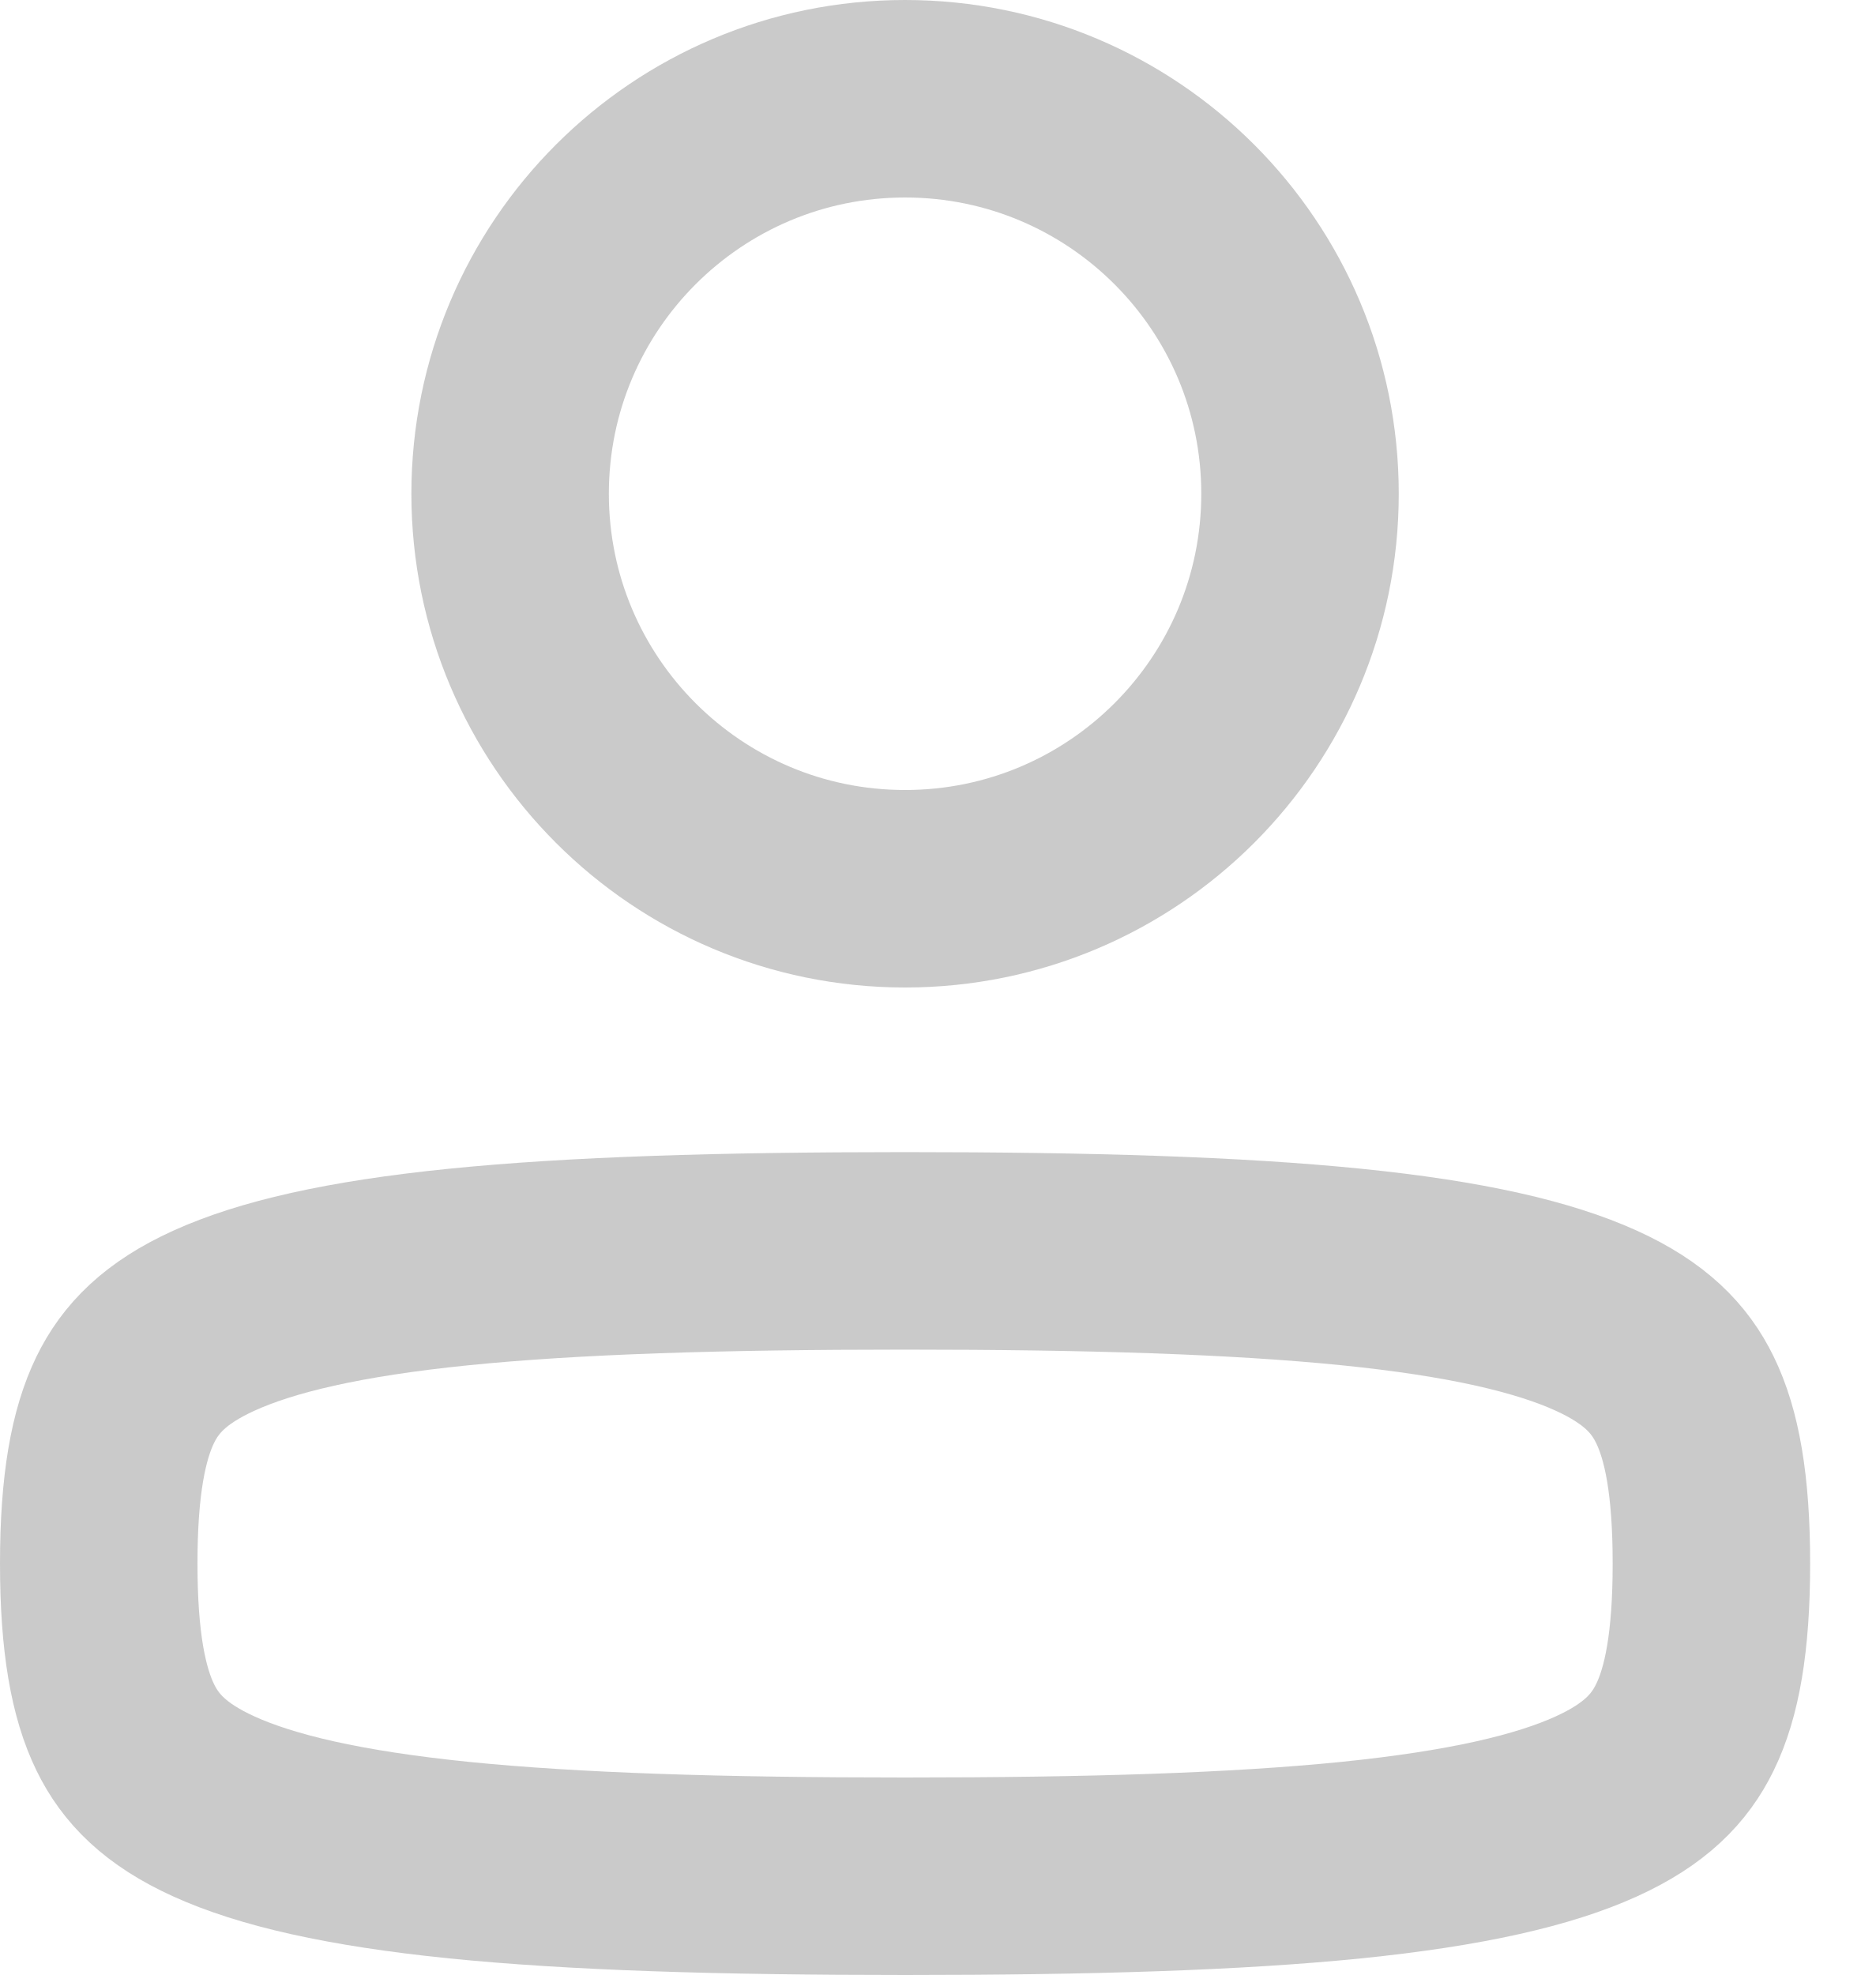
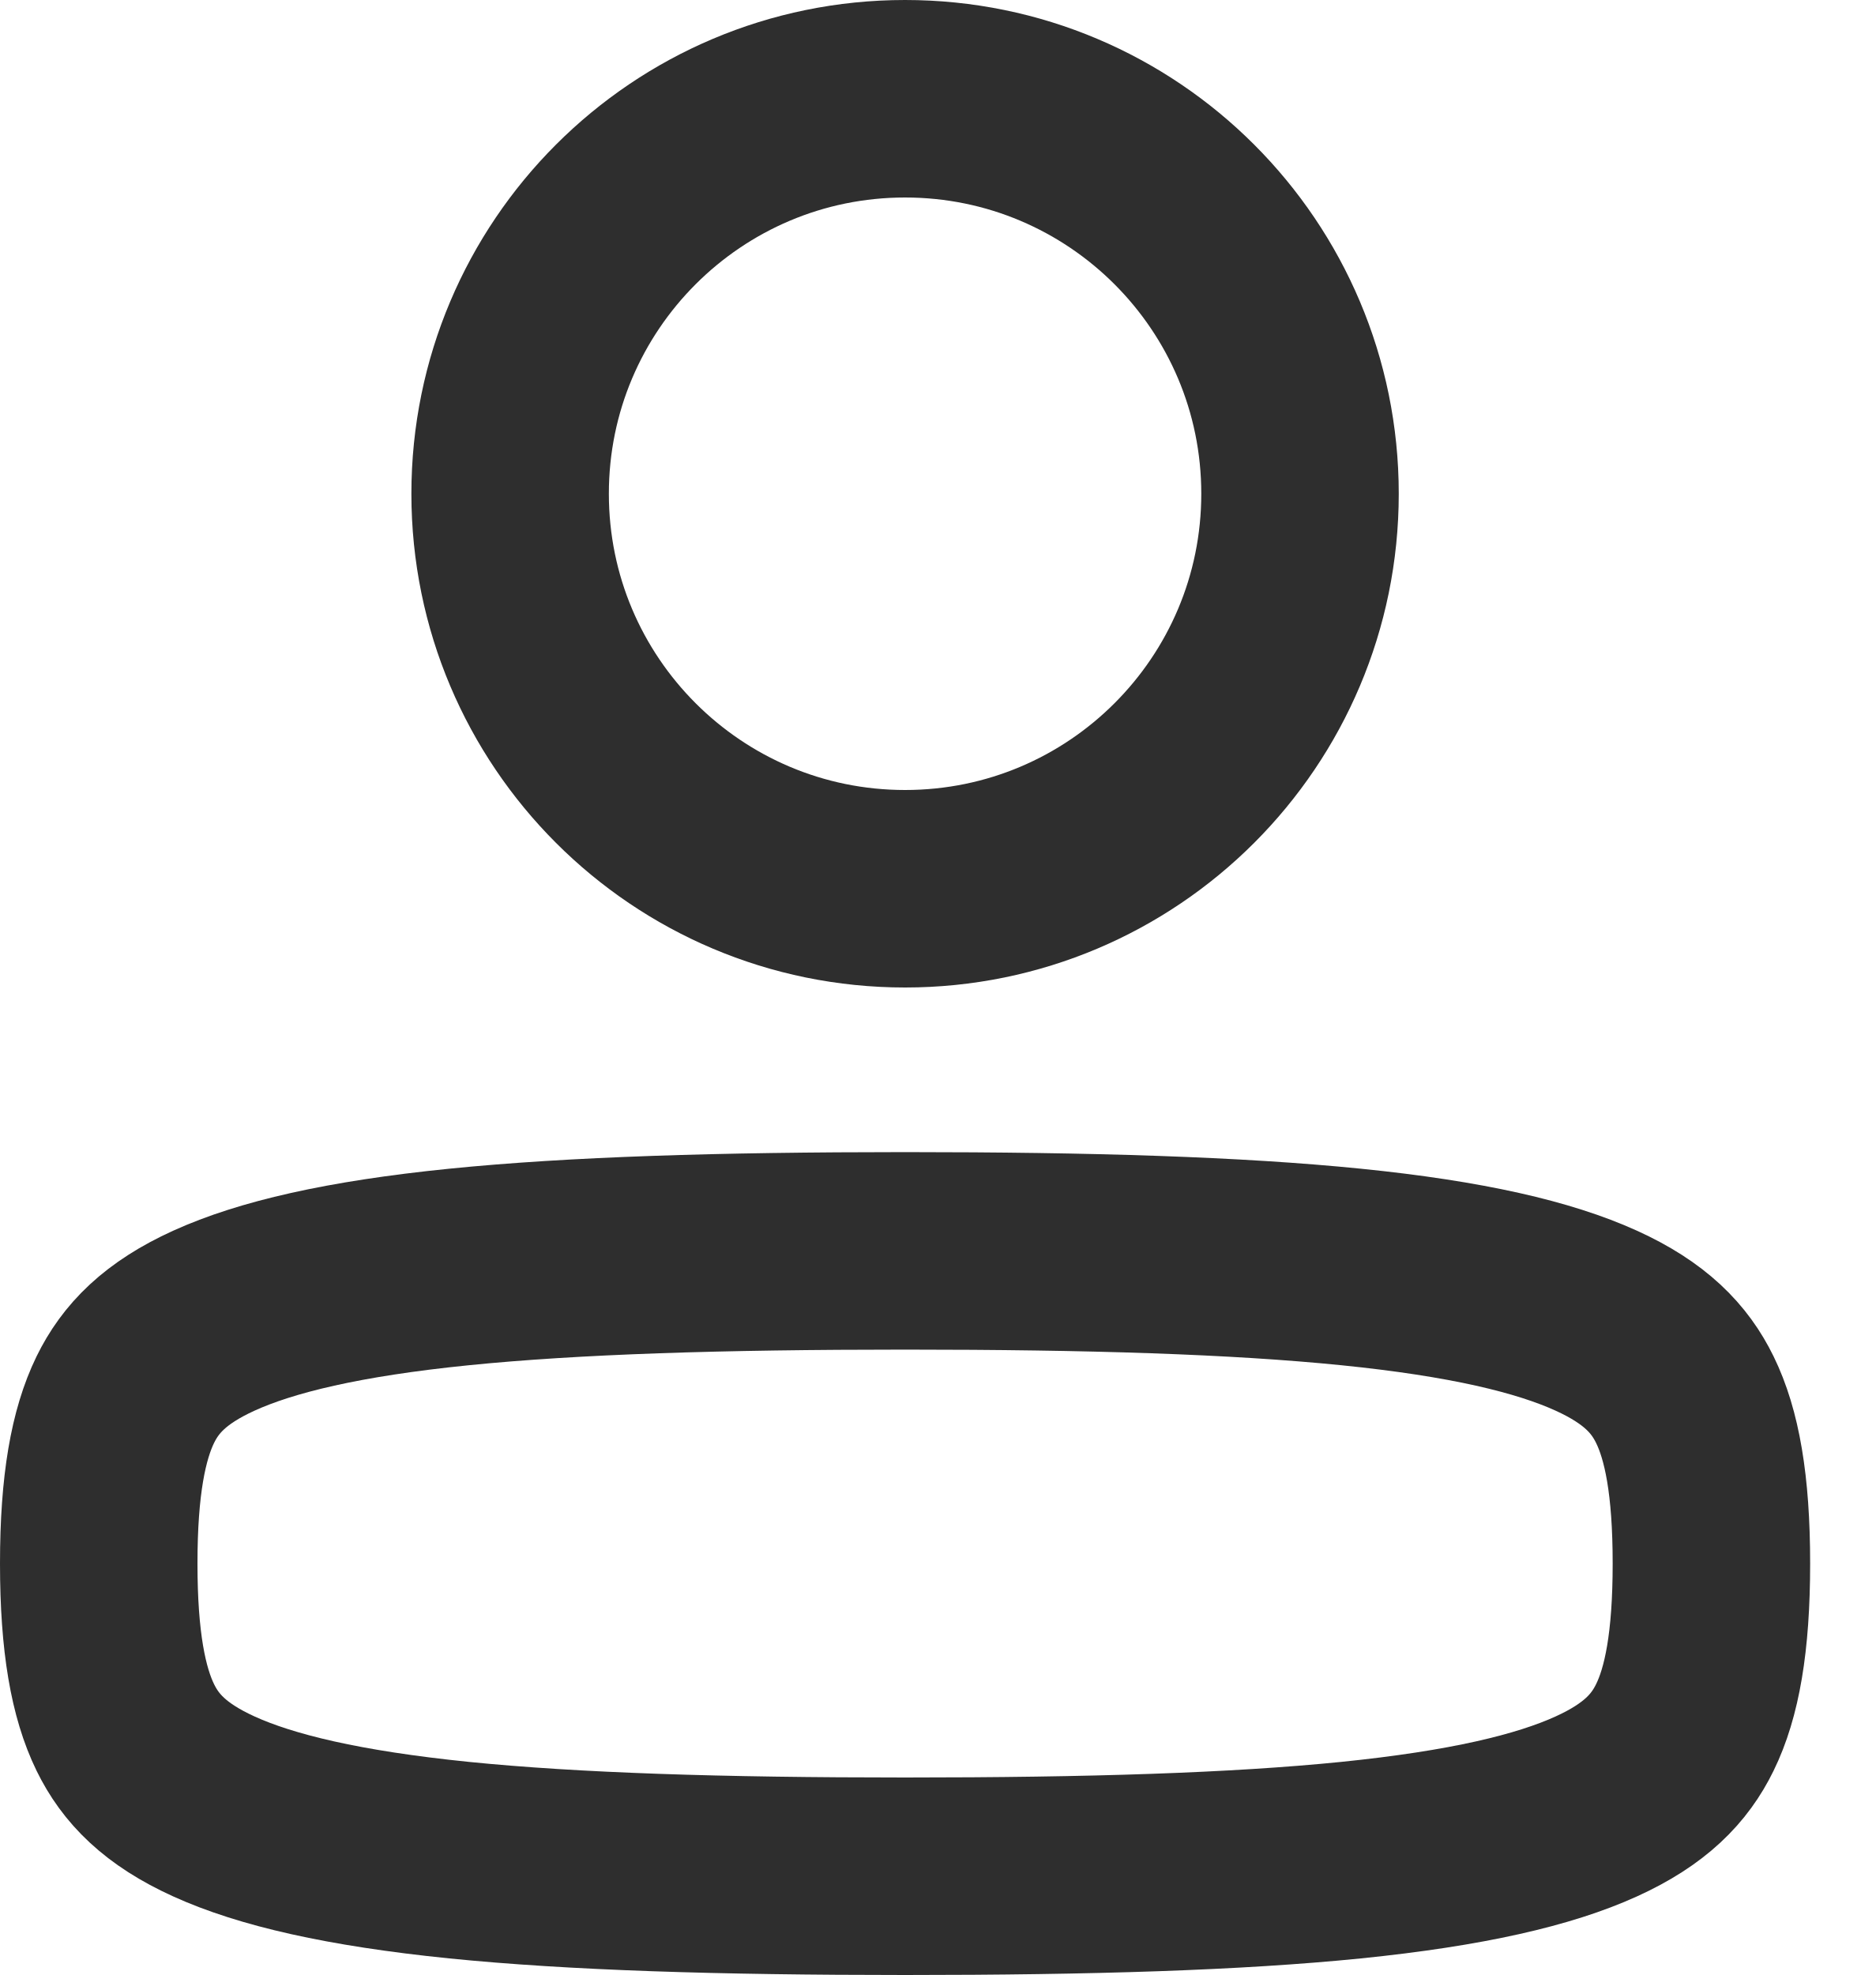
<svg xmlns="http://www.w3.org/2000/svg" width="19" height="20" viewBox="0 0 19 20" fill="none">
-   <path d="M1 15.833C1 16.631 1.098 17.142 1.269 17.493C1.422 17.806 1.671 18.068 2.166 18.293C2.694 18.533 3.478 18.718 4.65 18.837C5.813 18.954 7.289 19 9.167 19C11.044 19 12.521 18.954 13.683 18.837C14.855 18.718 15.639 18.533 16.167 18.293C16.662 18.068 16.911 17.806 17.064 17.493C17.236 17.142 17.333 16.631 17.333 15.833C17.333 15.036 17.236 14.525 17.064 14.174C16.911 13.861 16.662 13.599 16.167 13.374C15.639 13.134 14.855 12.948 13.683 12.83C12.521 12.713 11.044 12.667 9.167 12.667C7.289 12.667 5.813 12.713 4.65 12.83C3.478 12.948 2.694 13.134 2.166 13.374C1.671 13.599 1.422 13.861 1.269 14.174C1.098 14.525 1 15.036 1 15.833Z" stroke="#2E2E2E" stroke-opacity="0.25" stroke-width="2" stroke-linecap="round" stroke-linejoin="round" />
-   <circle cx="5" cy="5" r="4" transform="matrix(-1 0 0 1 14.1665 0)" stroke="#2E2E2E" stroke-opacity="0.25" stroke-width="2" />
+   <path d="M1 15.833C1 16.631 1.098 17.142 1.269 17.493C1.422 17.806 1.671 18.068 2.166 18.293C2.694 18.533 3.478 18.718 4.65 18.837C5.813 18.954 7.289 19 9.167 19C11.044 19 12.521 18.954 13.683 18.837C14.855 18.718 15.639 18.533 16.167 18.293C16.662 18.068 16.911 17.806 17.064 17.493C17.236 17.142 17.333 16.631 17.333 15.833C17.333 15.036 17.236 14.525 17.064 14.174C16.911 13.861 16.662 13.599 16.167 13.374C15.639 13.134 14.855 12.948 13.683 12.83C12.521 12.713 11.044 12.667 9.167 12.667C7.289 12.667 5.813 12.713 4.65 12.83C3.478 12.948 2.694 13.134 2.166 13.374C1.671 13.599 1.422 13.861 1.269 14.174C1.098 14.525 1 15.036 1 15.833Z" stroke="#2E2E2E" stroke-opacity="1.0" stroke-width="2" stroke-linecap="round" stroke-linejoin="round" />
+   <circle cx="5" cy="5" r="4" transform="matrix(-1 0 0 1 14.1665 0)" stroke="#2E2E2E" stroke-opacity="1.0" stroke-width="2" />
</svg>
